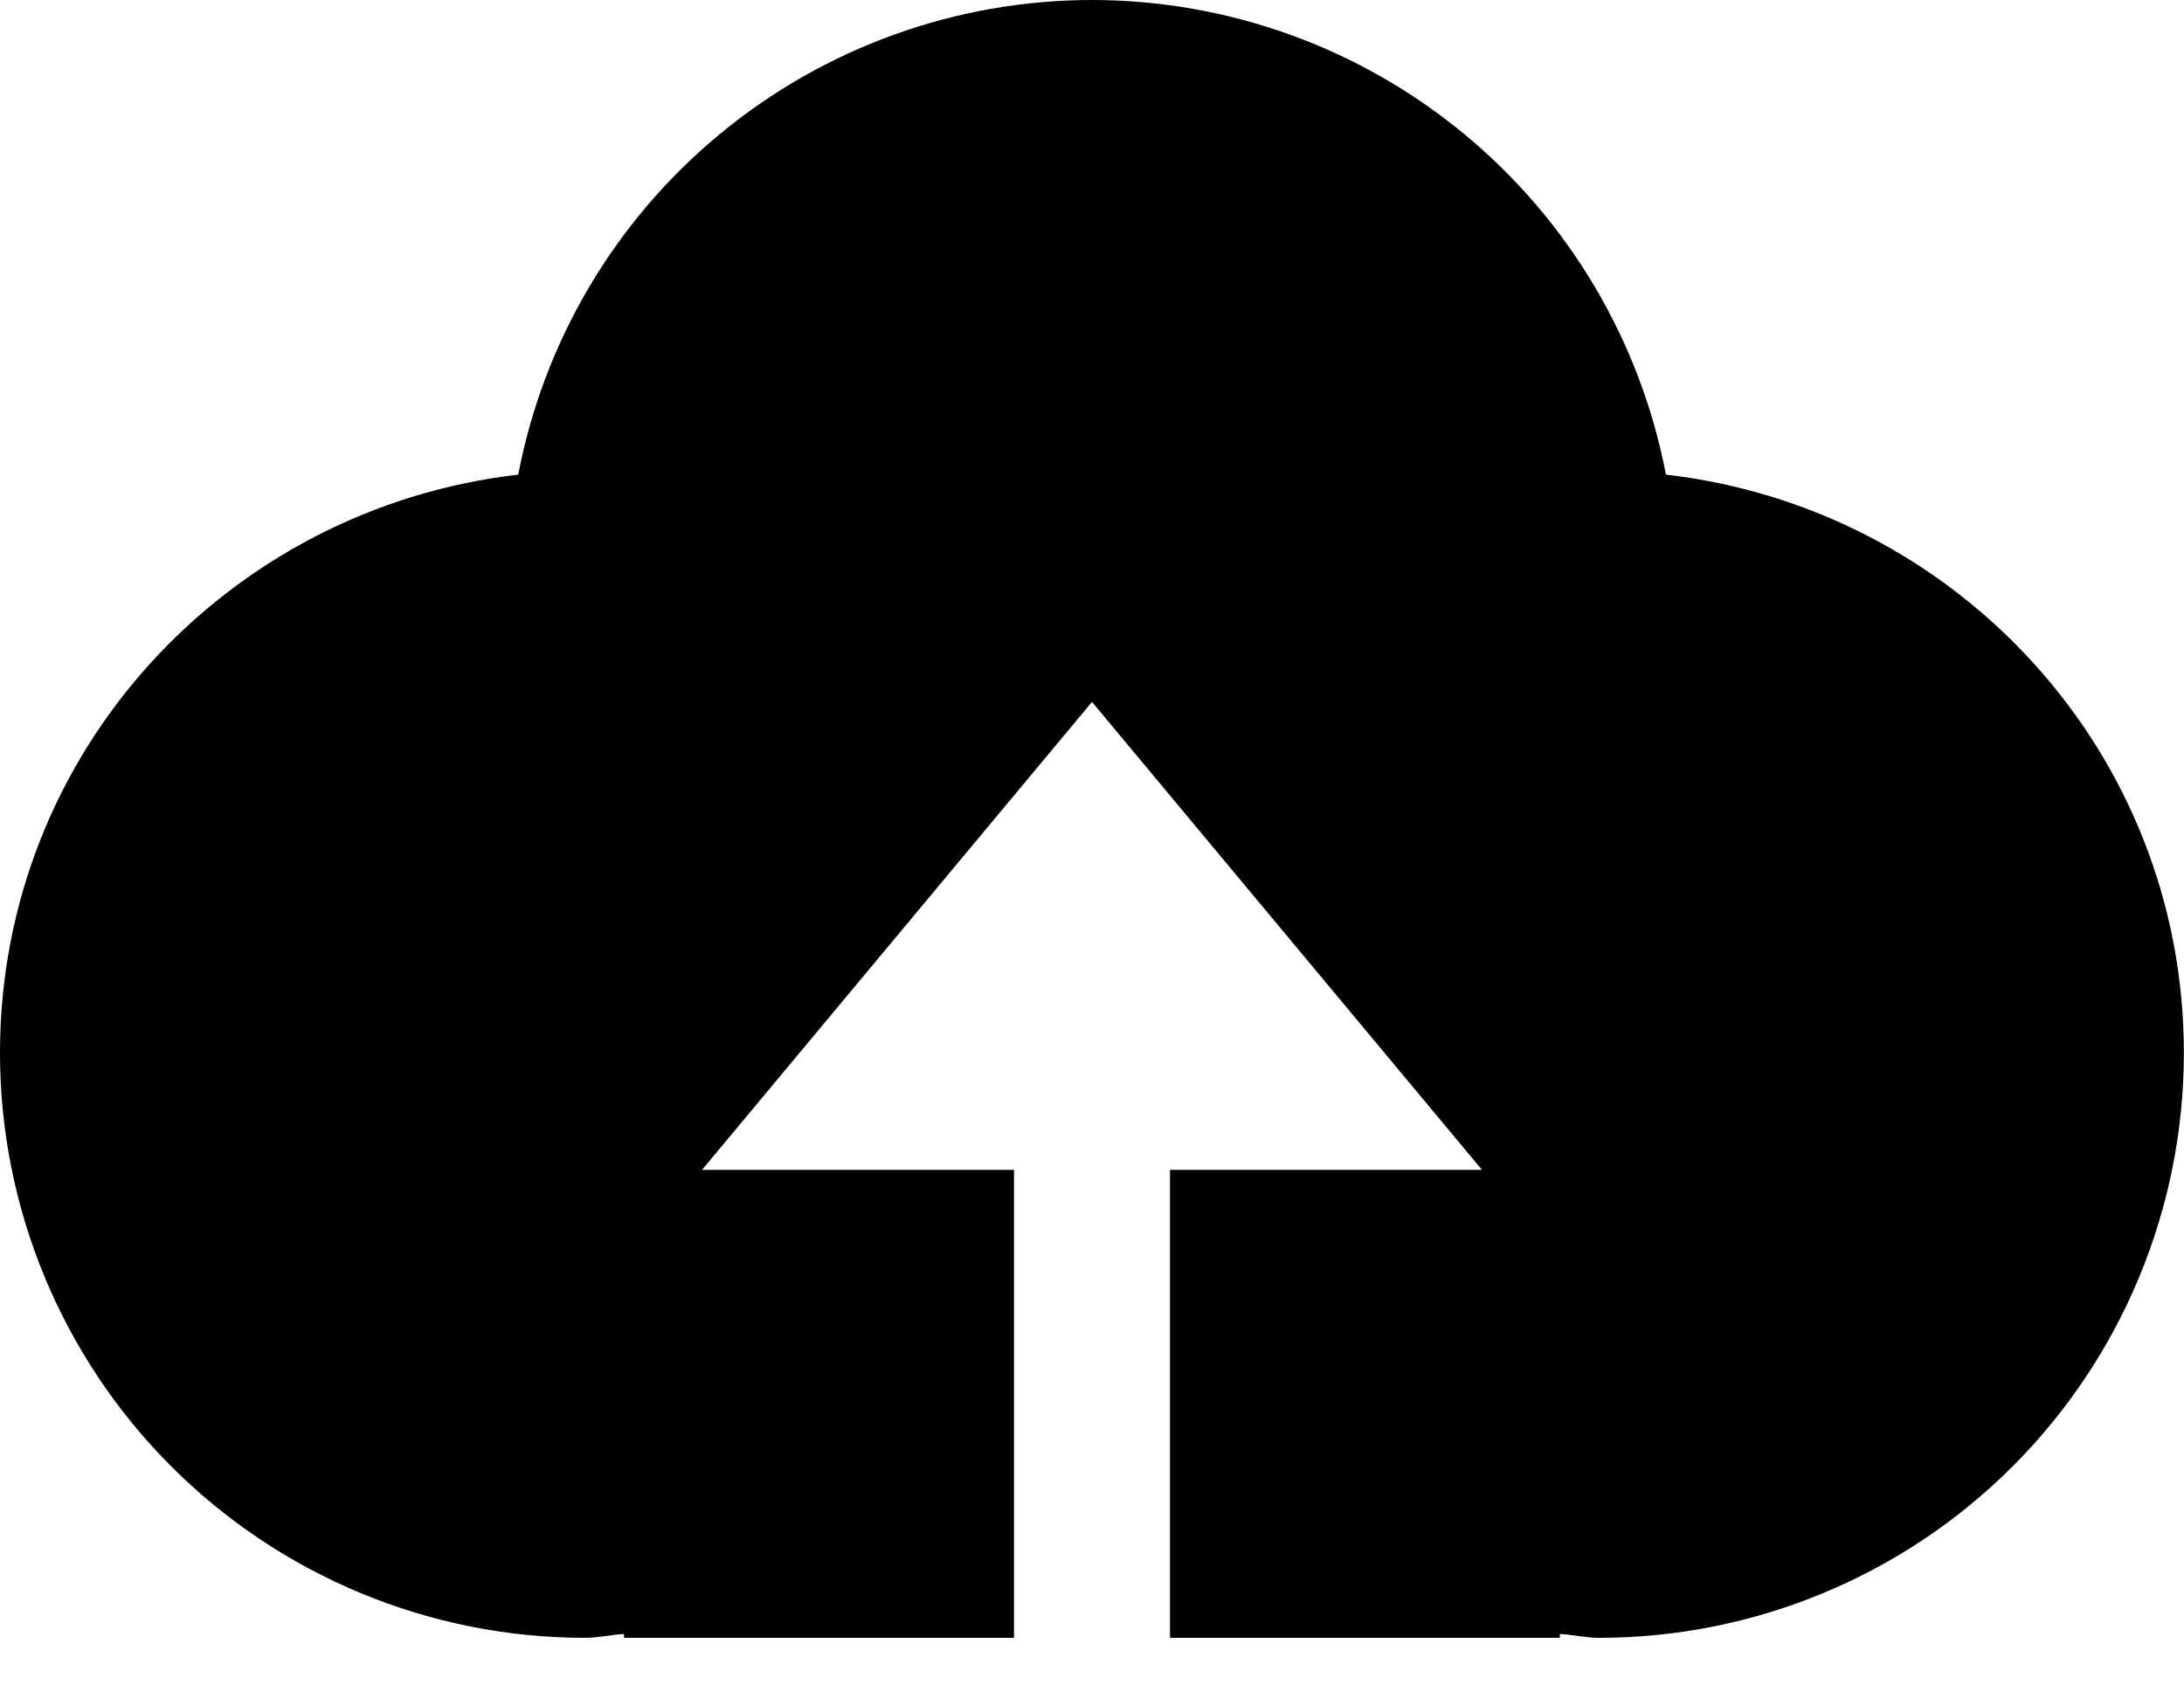
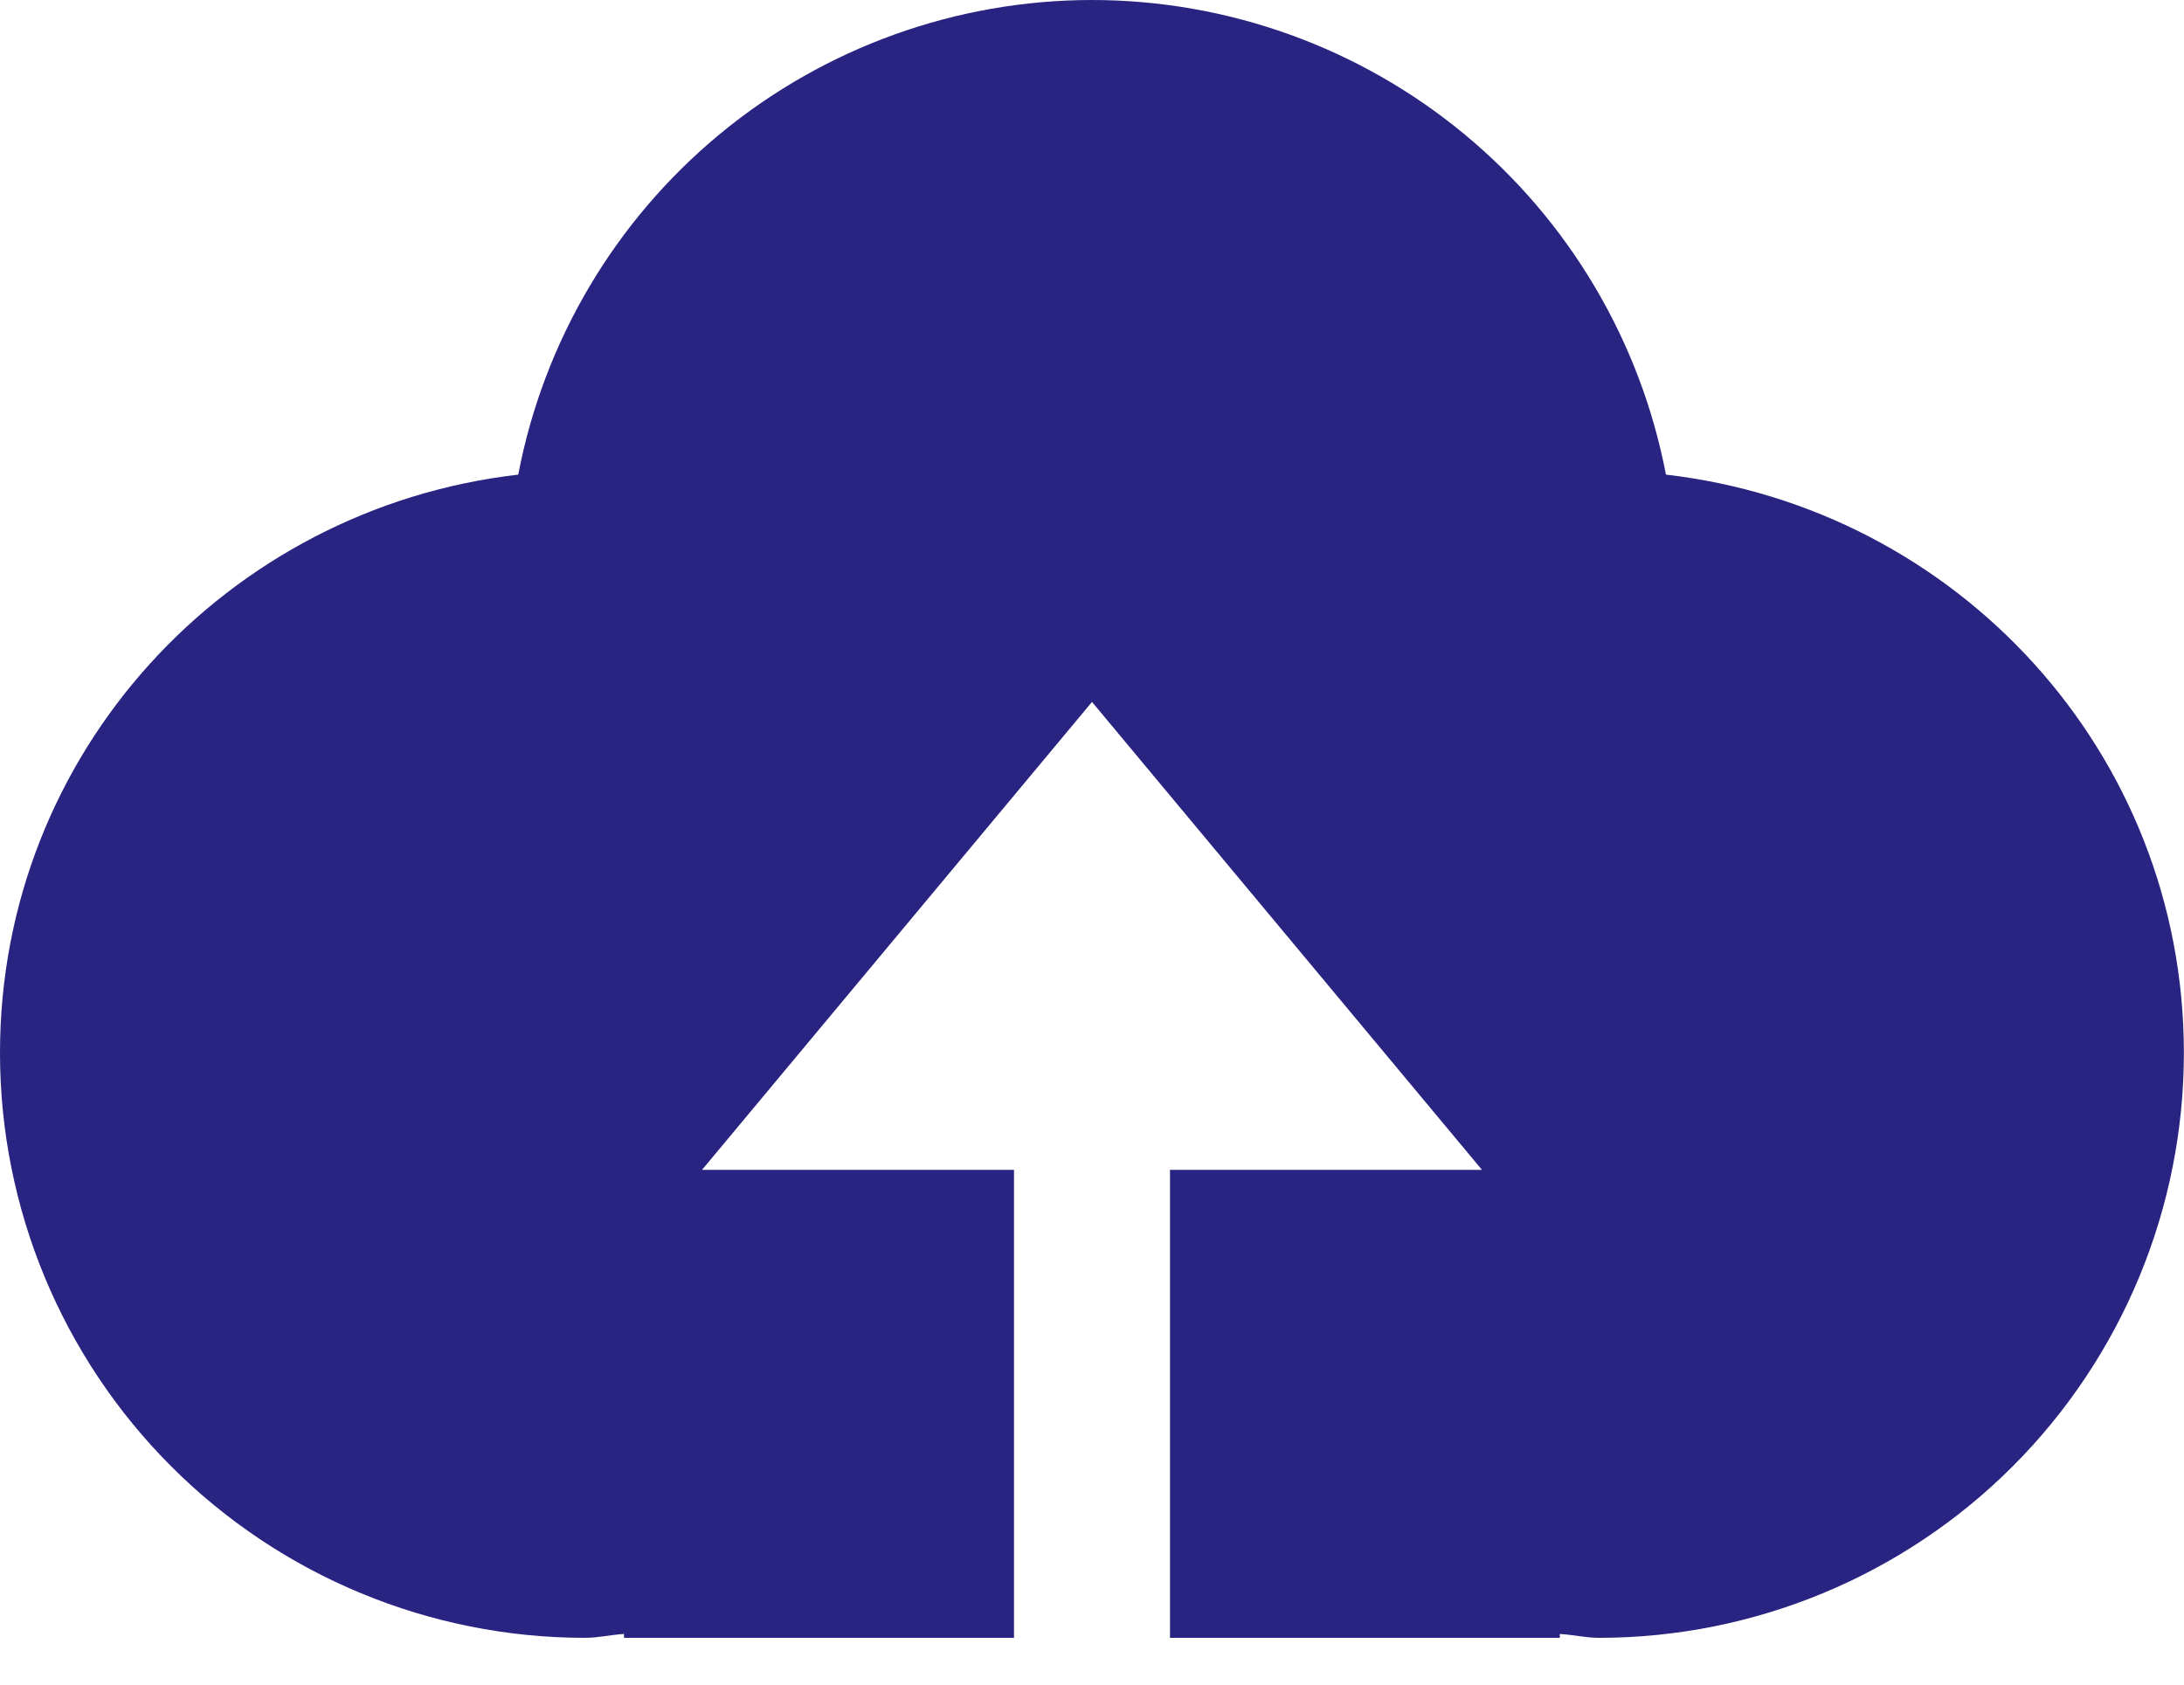
- <svg xmlns="http://www.w3.org/2000/svg" width="35" height="27" viewBox="0 0 35 27" fill="none">
-   <path d="M18.75 26.25V18.75H23.75L17.5 11.25L11.25 18.75H16.25V26.25H10V26.188C9.79 26.2 9.59 26.25 9.375 26.25C6.889 26.25 4.504 25.262 2.746 23.504C0.988 21.746 0 19.361 0 16.875C0 12.065 3.638 8.145 8.305 7.607C8.714 5.468 9.856 3.538 11.534 2.15C13.212 0.762 15.322 0.001 17.5 0C19.678 0.001 21.788 0.761 23.467 2.15C25.145 3.538 26.288 5.468 26.698 7.607C31.365 8.145 34.998 12.065 34.998 16.875C34.998 19.361 34.01 21.746 32.252 23.504C30.494 25.262 28.109 26.25 25.622 26.25C25.413 26.25 25.21 26.2 24.997 26.188V26.25H18.75Z" fill="currentColor" />
+ <svg xmlns="http://www.w3.org/2000/svg" width="35" height="27" viewBox="0 0 35 27" fill="#292382">
+   <path d="M18.75 26.25V18.75H23.75L17.5 11.25L11.25 18.75H16.25V26.25H10V26.188C9.79 26.2 9.59 26.25 9.375 26.25C6.889 26.25 4.504 25.262 2.746 23.504C0.988 21.746 0 19.361 0 16.875C0 12.065 3.638 8.145 8.305 7.607C8.714 5.468 9.856 3.538 11.534 2.15C13.212 0.762 15.322 0.001 17.5 0C19.678 0.001 21.788 0.761 23.467 2.15C25.145 3.538 26.288 5.468 26.698 7.607C31.365 8.145 34.998 12.065 34.998 16.875C34.998 19.361 34.01 21.746 32.252 23.504C30.494 25.262 28.109 26.25 25.622 26.25C25.413 26.25 25.21 26.2 24.997 26.188V26.25H18.75Z" fill="#292382" />
</svg>
